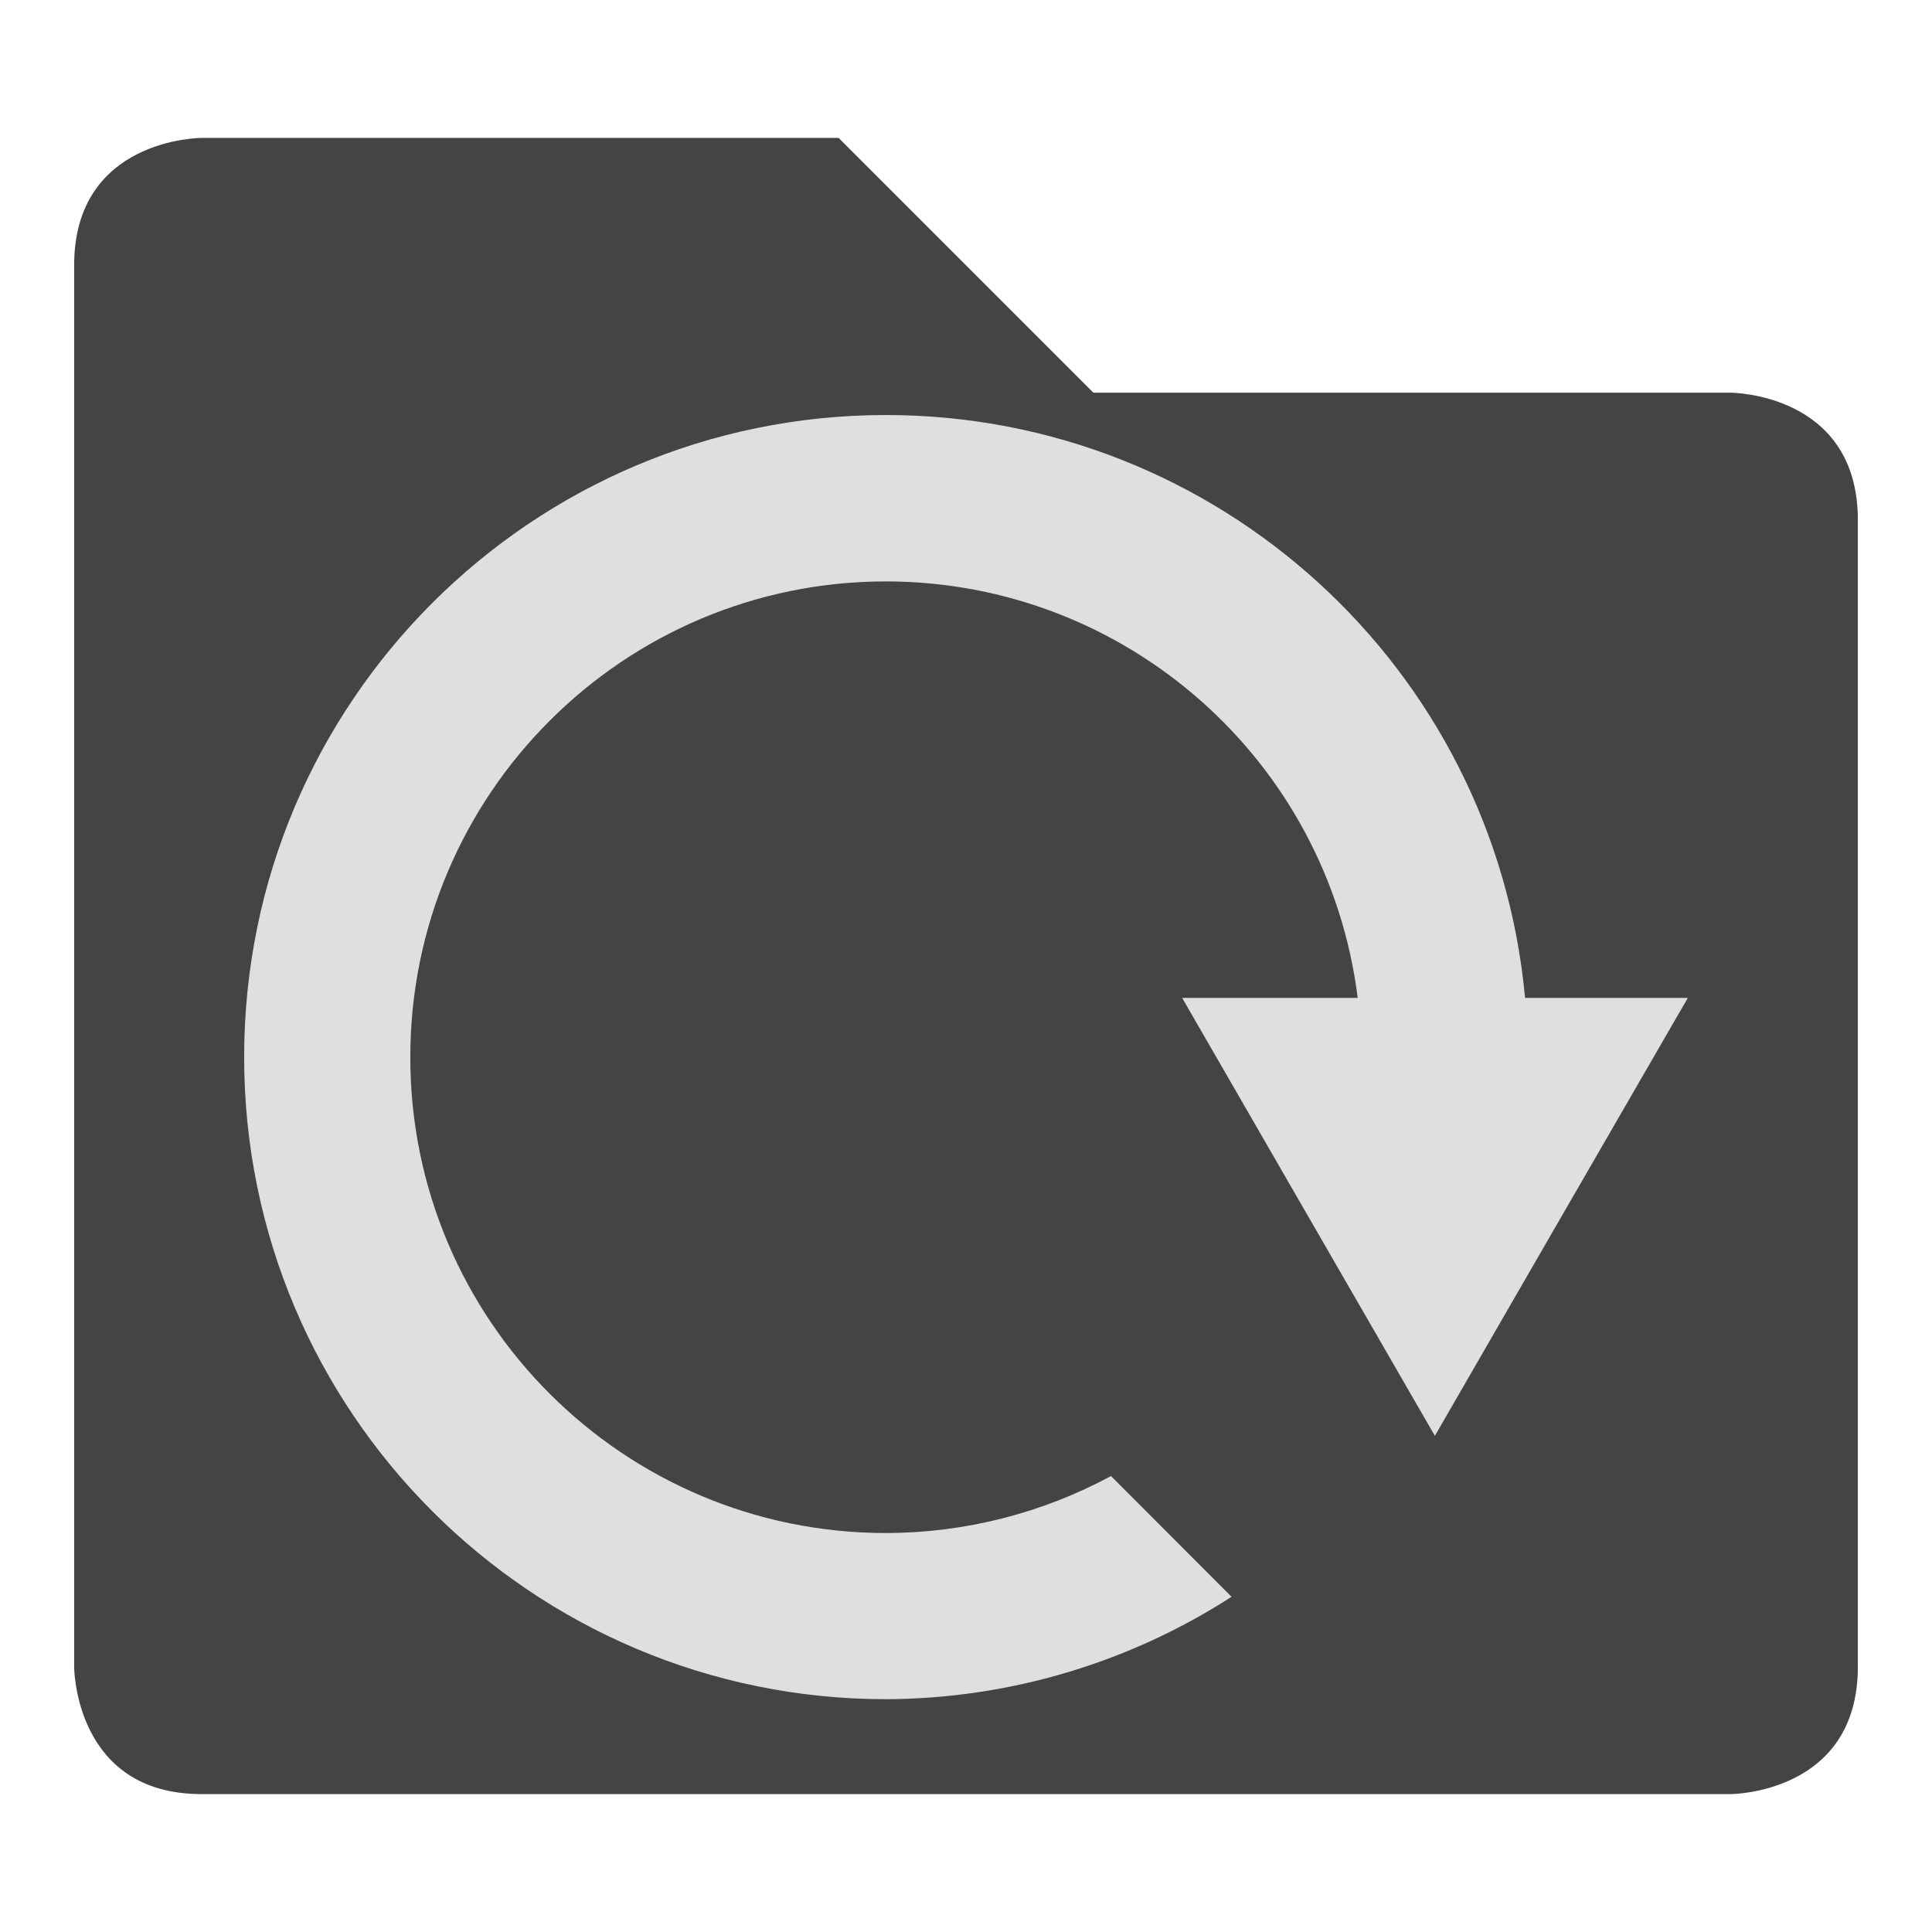
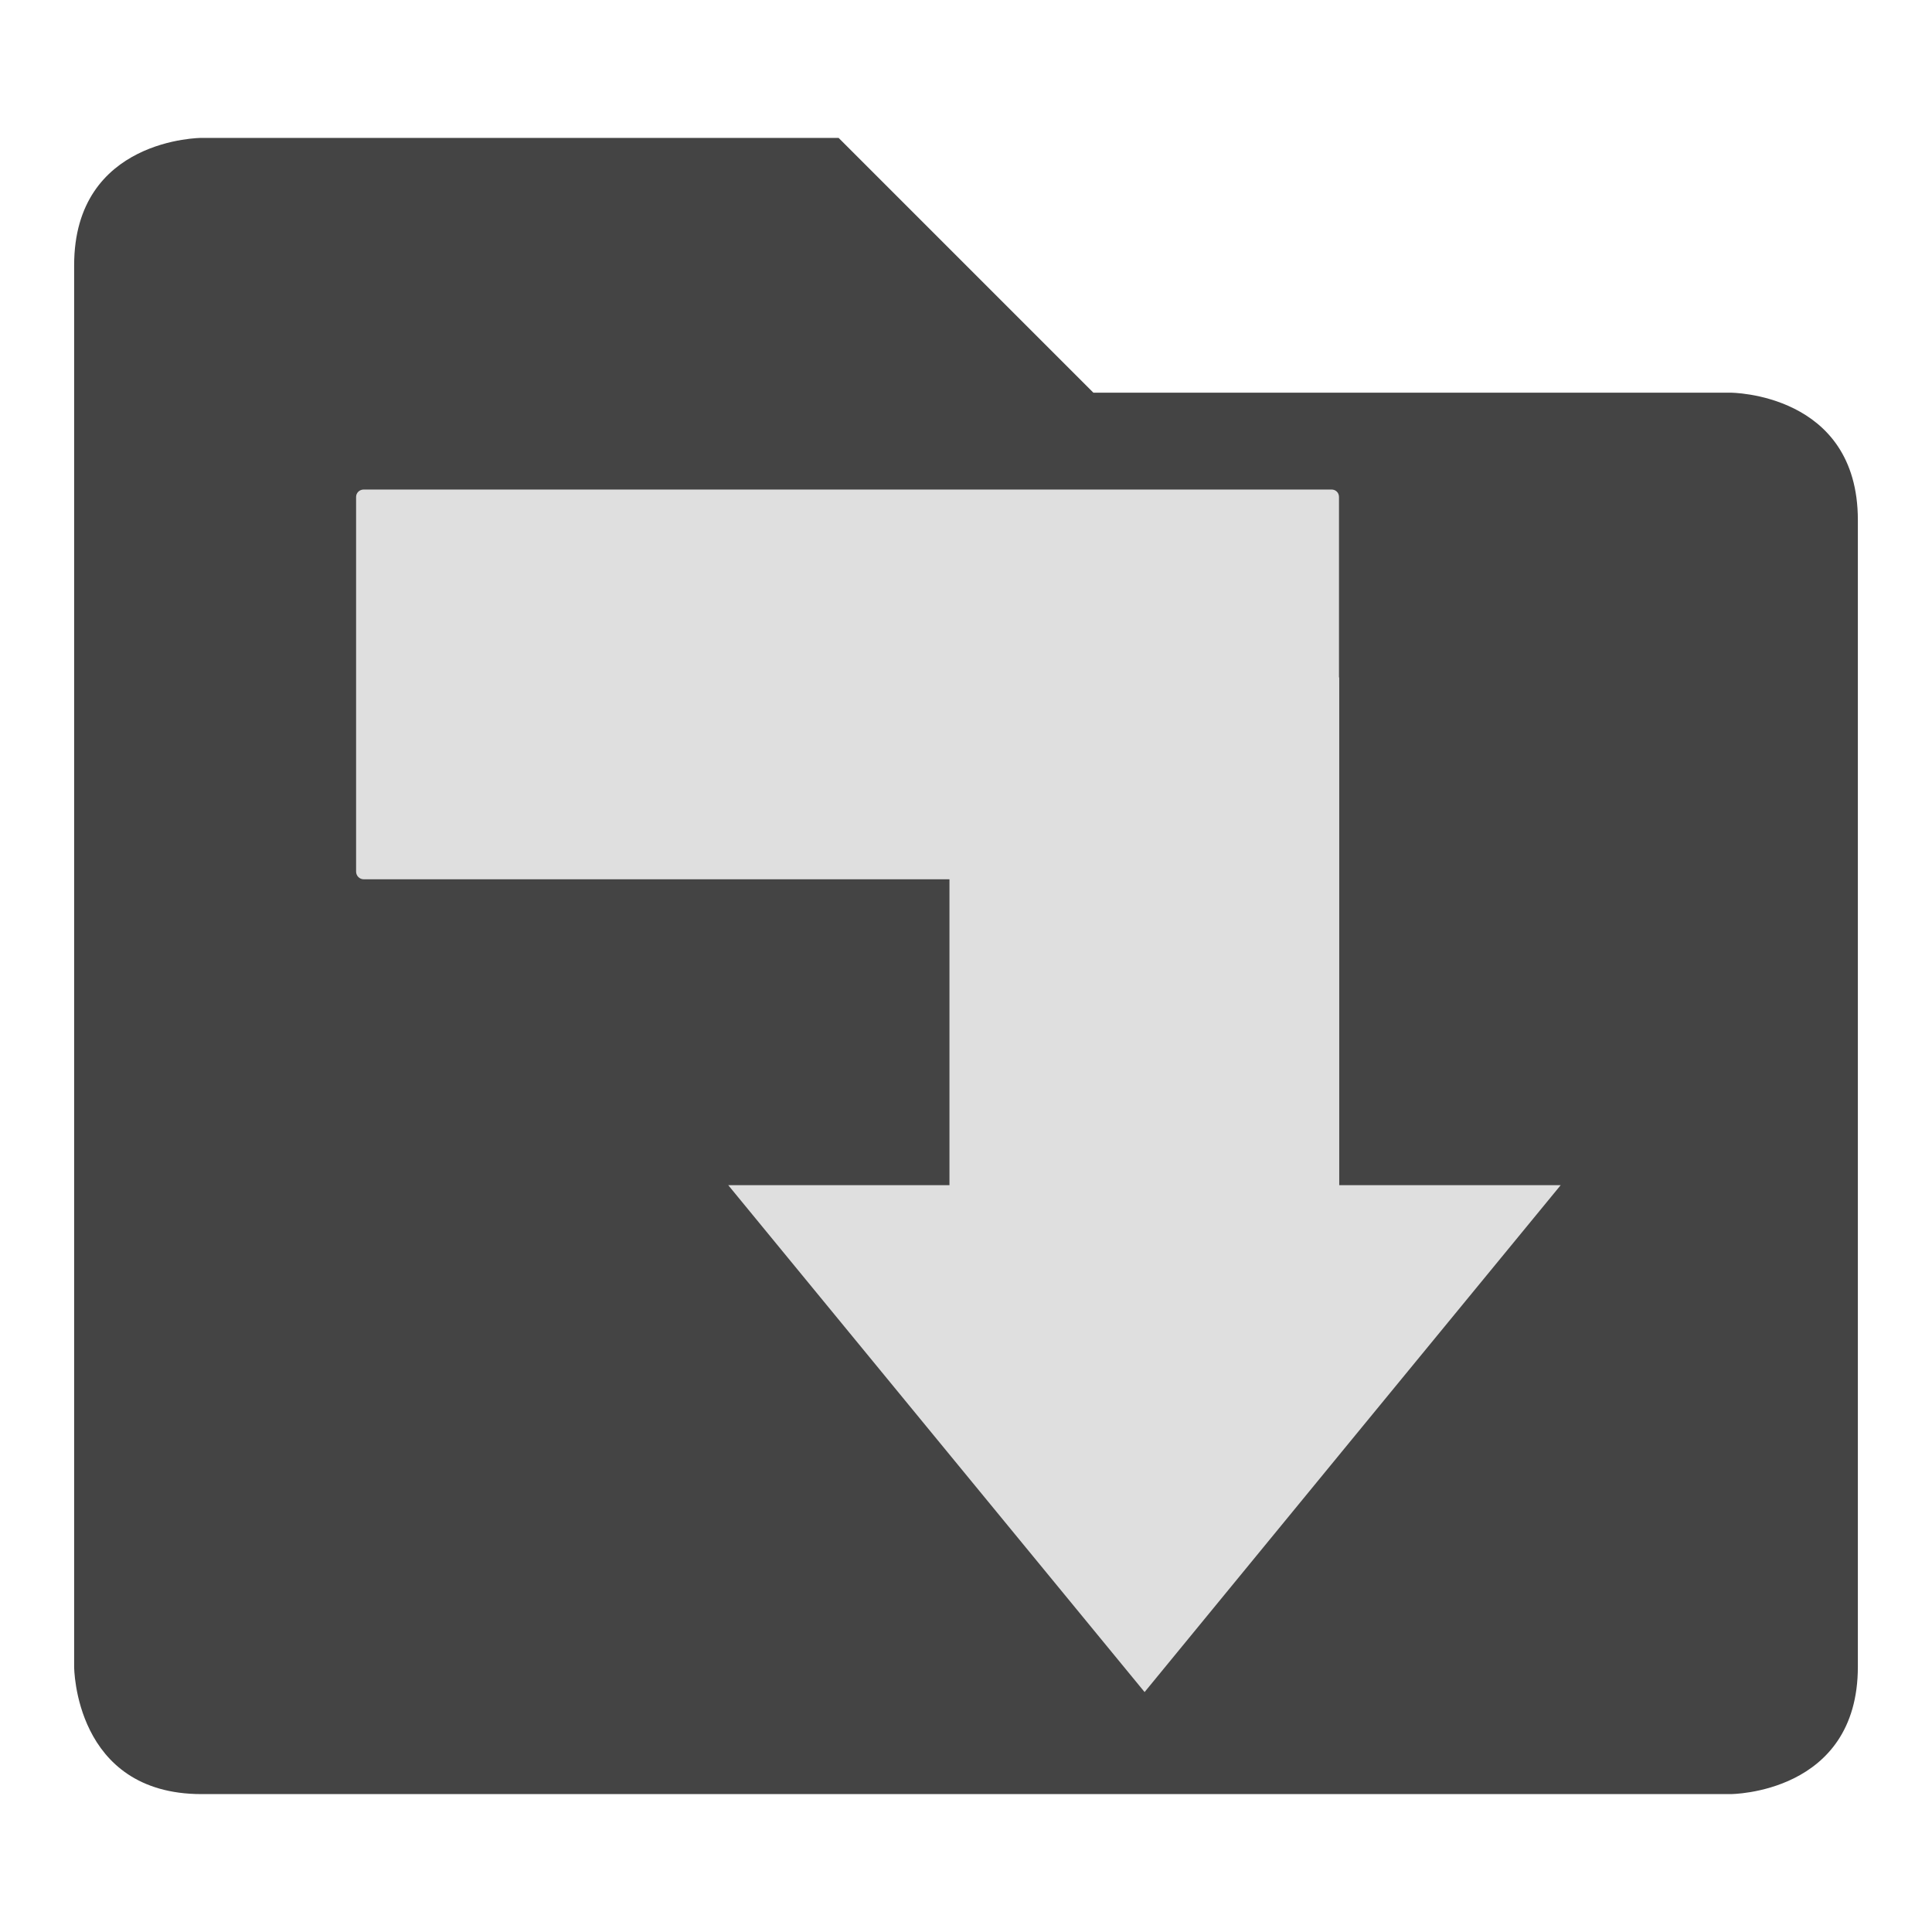
<svg xmlns="http://www.w3.org/2000/svg" version="1" viewBox="0 0 16 16" enable-background="new 0 0 48 48" id="svg12" width="16" height="16">
  <defs id="defs16">
    </defs>
  <path id="path245" style="color:#444444;fill:#444444;stroke-width:1.055;fill-opacity:1" class="ColorScheme-Text" d="m 1.669,1.142 c 0,0 -1.055,10e-7 -1.055,1.055 V 13.803 c 0,0 1e-6,1.055 1.055,1.055 H 14.331 c 0,0 1.055,-10e-7 1.055,-1.055 V 4.307 c 0,-1.055 -1.055,-1.055 -1.055,-1.055 H 9.055 L 6.945,1.142 Z" />
  <rect style="display:none;opacity:1;fill:#555753;fill-opacity:1;fill-rule:nonzero;stroke:none;stroke-width:1.016;stroke-linecap:square;stroke-linejoin:round;stroke-miterlimit:4;stroke-dasharray:none;stroke-dashoffset:0;stroke-opacity:1;paint-order:stroke fill markers" id="rect6013" width="36.737" height="6.499" x="5.305" y="-4.074" ry="2.255" />
  <rect ry="2.255" y="5.926" x="5.305" height="6.499" width="36.737" id="rect6015" style="display:none;opacity:1;fill:#555753;fill-opacity:1;fill-rule:nonzero;stroke:none;stroke-width:1.016;stroke-linecap:square;stroke-linejoin:round;stroke-miterlimit:4;stroke-dasharray:none;stroke-dashoffset:0;stroke-opacity:1;paint-order:stroke fill markers" />
  <rect style="display:none;opacity:1;fill:#555753;fill-opacity:1;fill-rule:nonzero;stroke:none;stroke-width:0.905;stroke-linecap:square;stroke-linejoin:round;stroke-miterlimit:4;stroke-dasharray:none;stroke-dashoffset:0;stroke-opacity:1;paint-order:stroke fill markers" id="rect6009" width="29.178" height="6.499" x="5.305" y="-24.074" ry="2.255" />
  <rect ry="2.255" y="-14.074" x="5.305" height="6.499" width="36.737" id="rect6011" style="display:none;opacity:1;fill:#555753;fill-opacity:1;fill-rule:nonzero;stroke:none;stroke-width:1.016;stroke-linecap:square;stroke-linejoin:round;stroke-miterlimit:4;stroke-dasharray:none;stroke-dashoffset:0;stroke-opacity:1;paint-order:stroke fill markers" />
-   <path style="fill:#dfdfdf;fill-opacity:1;fill-rule:nonzero;stroke:none;stroke-width:1.48;stroke-linecap:square;stroke-linejoin:miter;stroke-miterlimit:4;stroke-dasharray:none;stroke-opacity:1;paint-order:markers fill stroke" d="M 13.978,8.264 H 12.63 A 5.317,5.317 0 0 0 7.339,3.437 5.317,5.317 0 0 0 2.022,8.755 5.317,5.317 0 0 0 7.339,14.072 5.317,5.317 0 0 0 10.199,13.224 L 9.201,12.224 A 3.94,3.94 0 0 1 7.339,12.696 3.94,3.94 0 0 1 3.398,8.755 3.94,3.94 0 0 1 7.339,4.815 3.94,3.94 0 0 1 11.244,8.264 h -0.025 -1.429 l 1.046,1.813 1.047,1.814 1.047,-1.814 z" id="path838" />
+   <path id="rect349-3" style="fill:#dfdfdf;fill-opacity:1;stroke:none;stroke-width:0.231;stroke-opacity:1" d="m 3.013,4.054 c -0.036,0 -0.064,0.027 -0.064,0.062 v 3.102 c 0,0.036 0.029,0.064 0.064,0.064 h 4.85 v 2.533 h -1.832 l 1.723,2.098 1.725,2.1 1.723,-2.1 1.723,-2.098 H 11.091 V 5.615 c 0,-0.003 -0.001,-0.005 -0.002,-0.008 V 4.116 c 0,-0.036 -0.027,-0.062 -0.062,-0.062 z" />
</svg>
